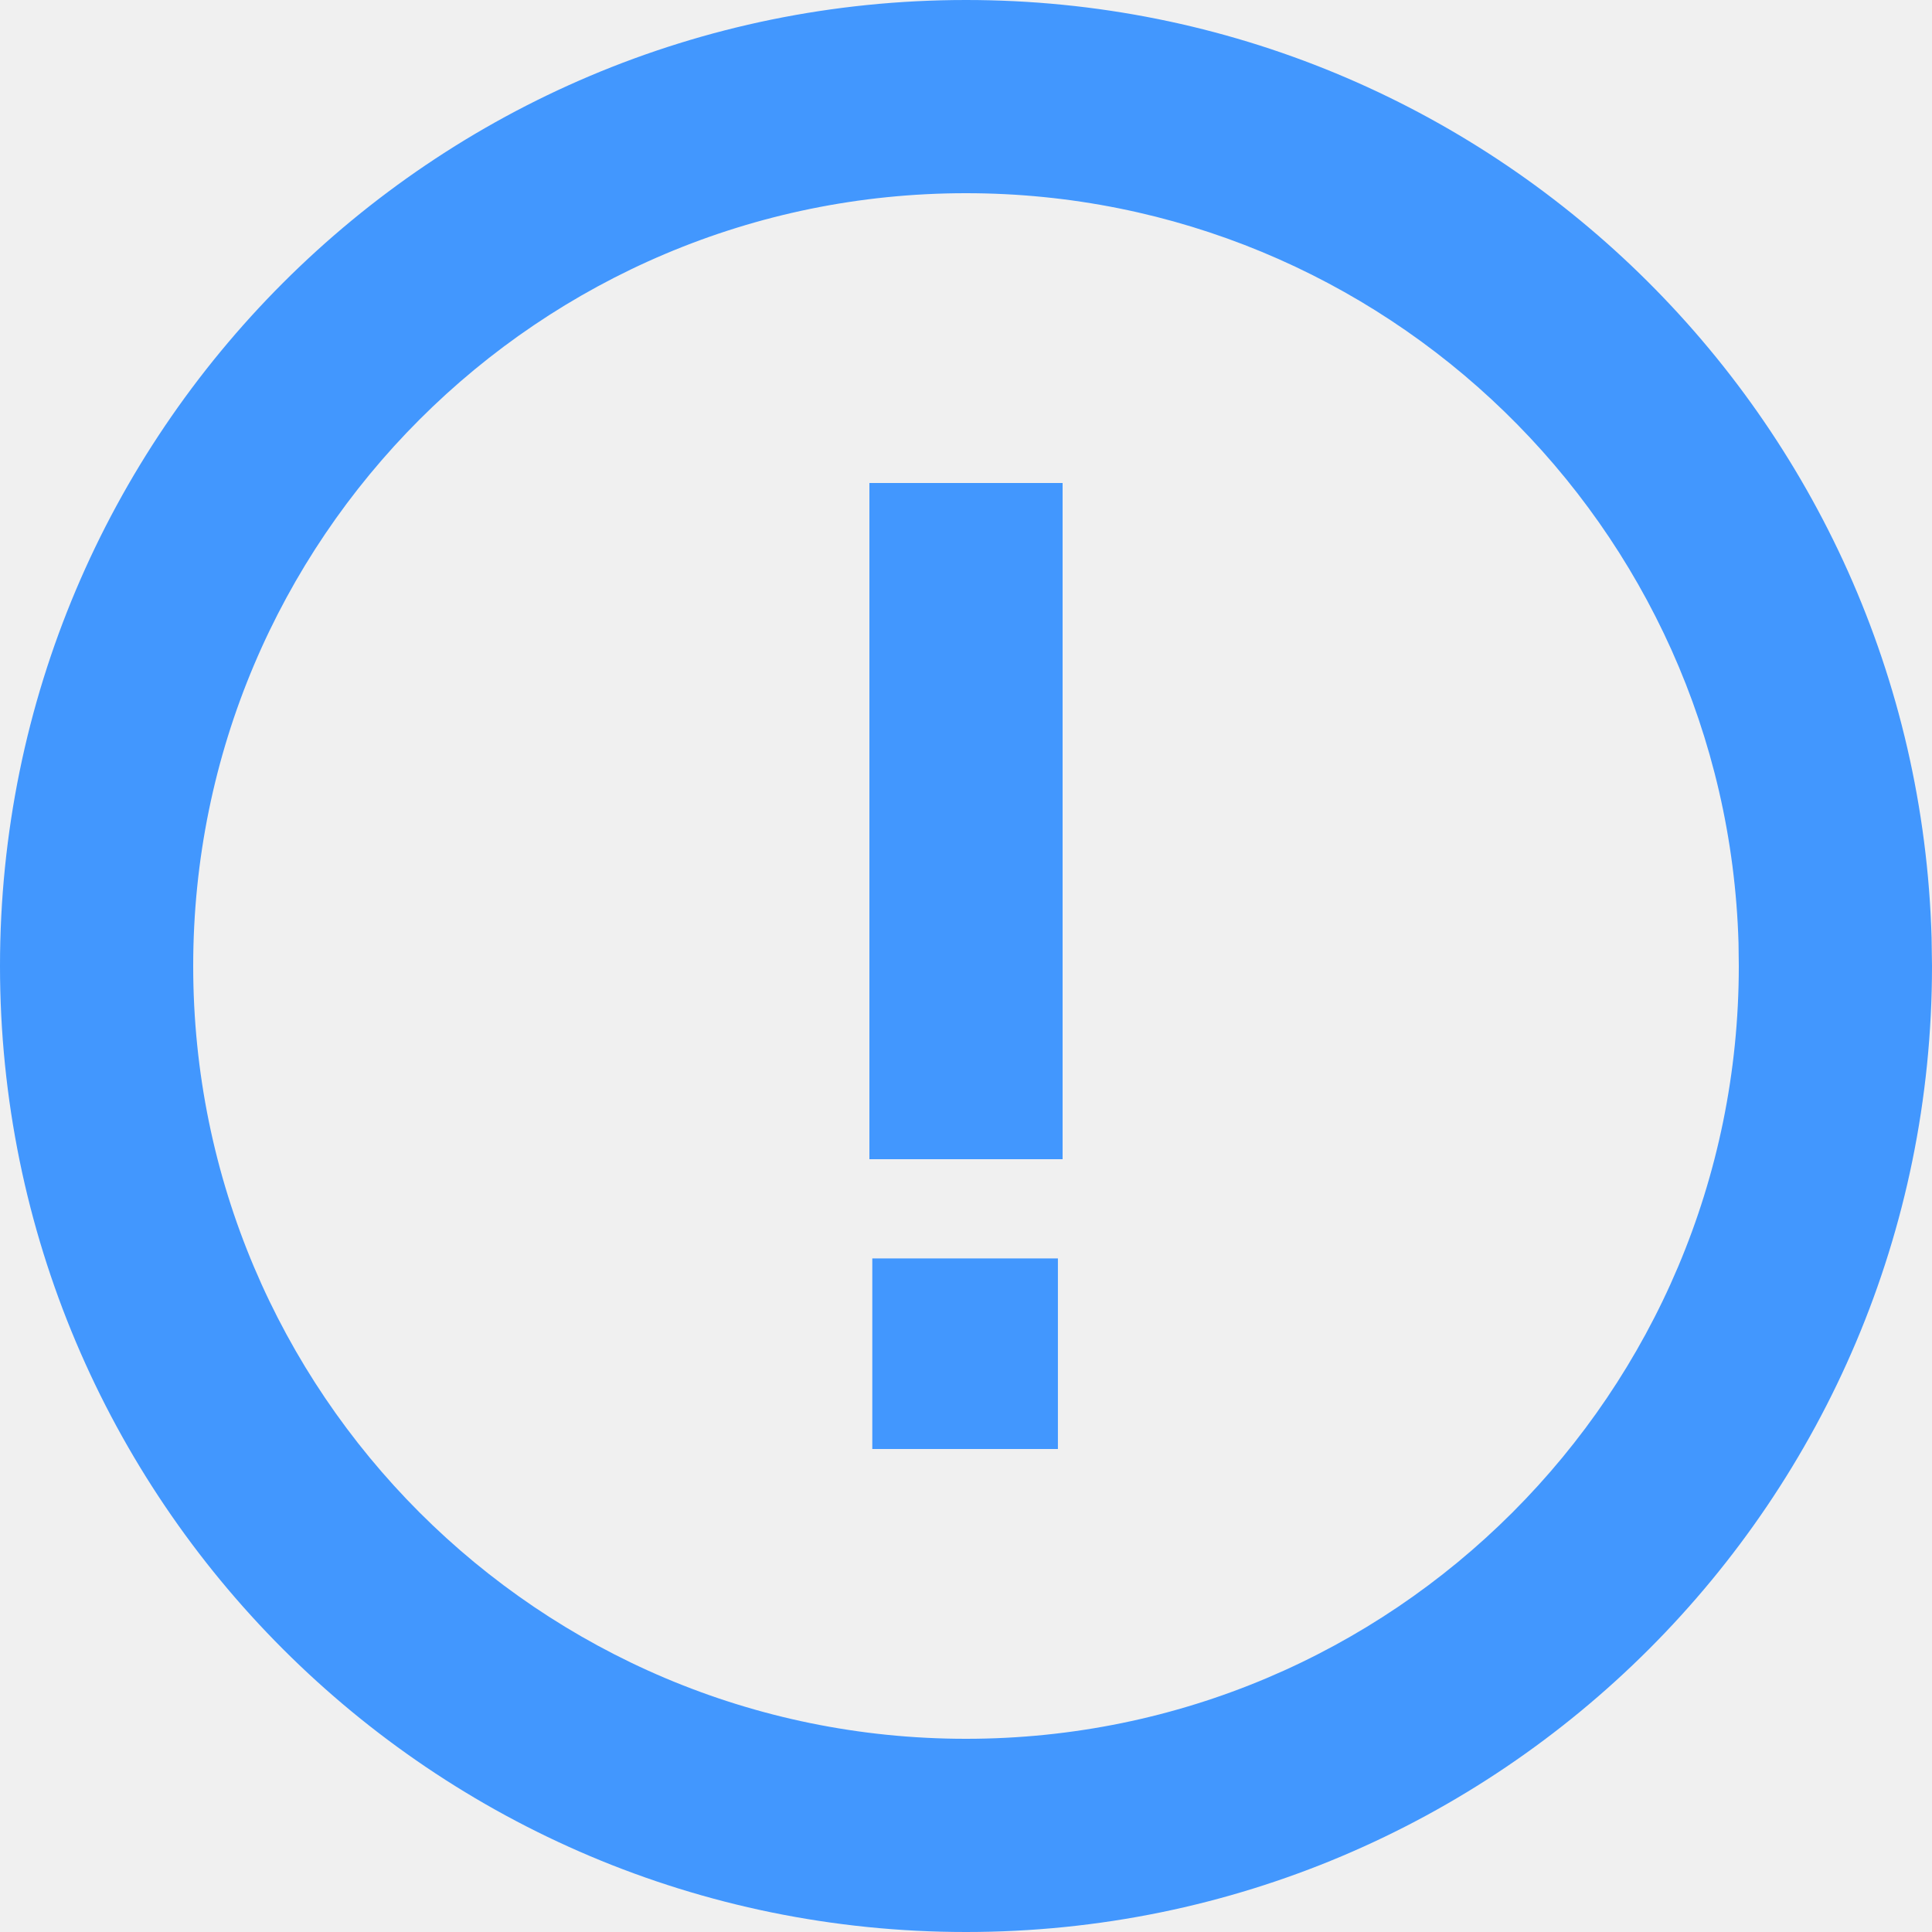
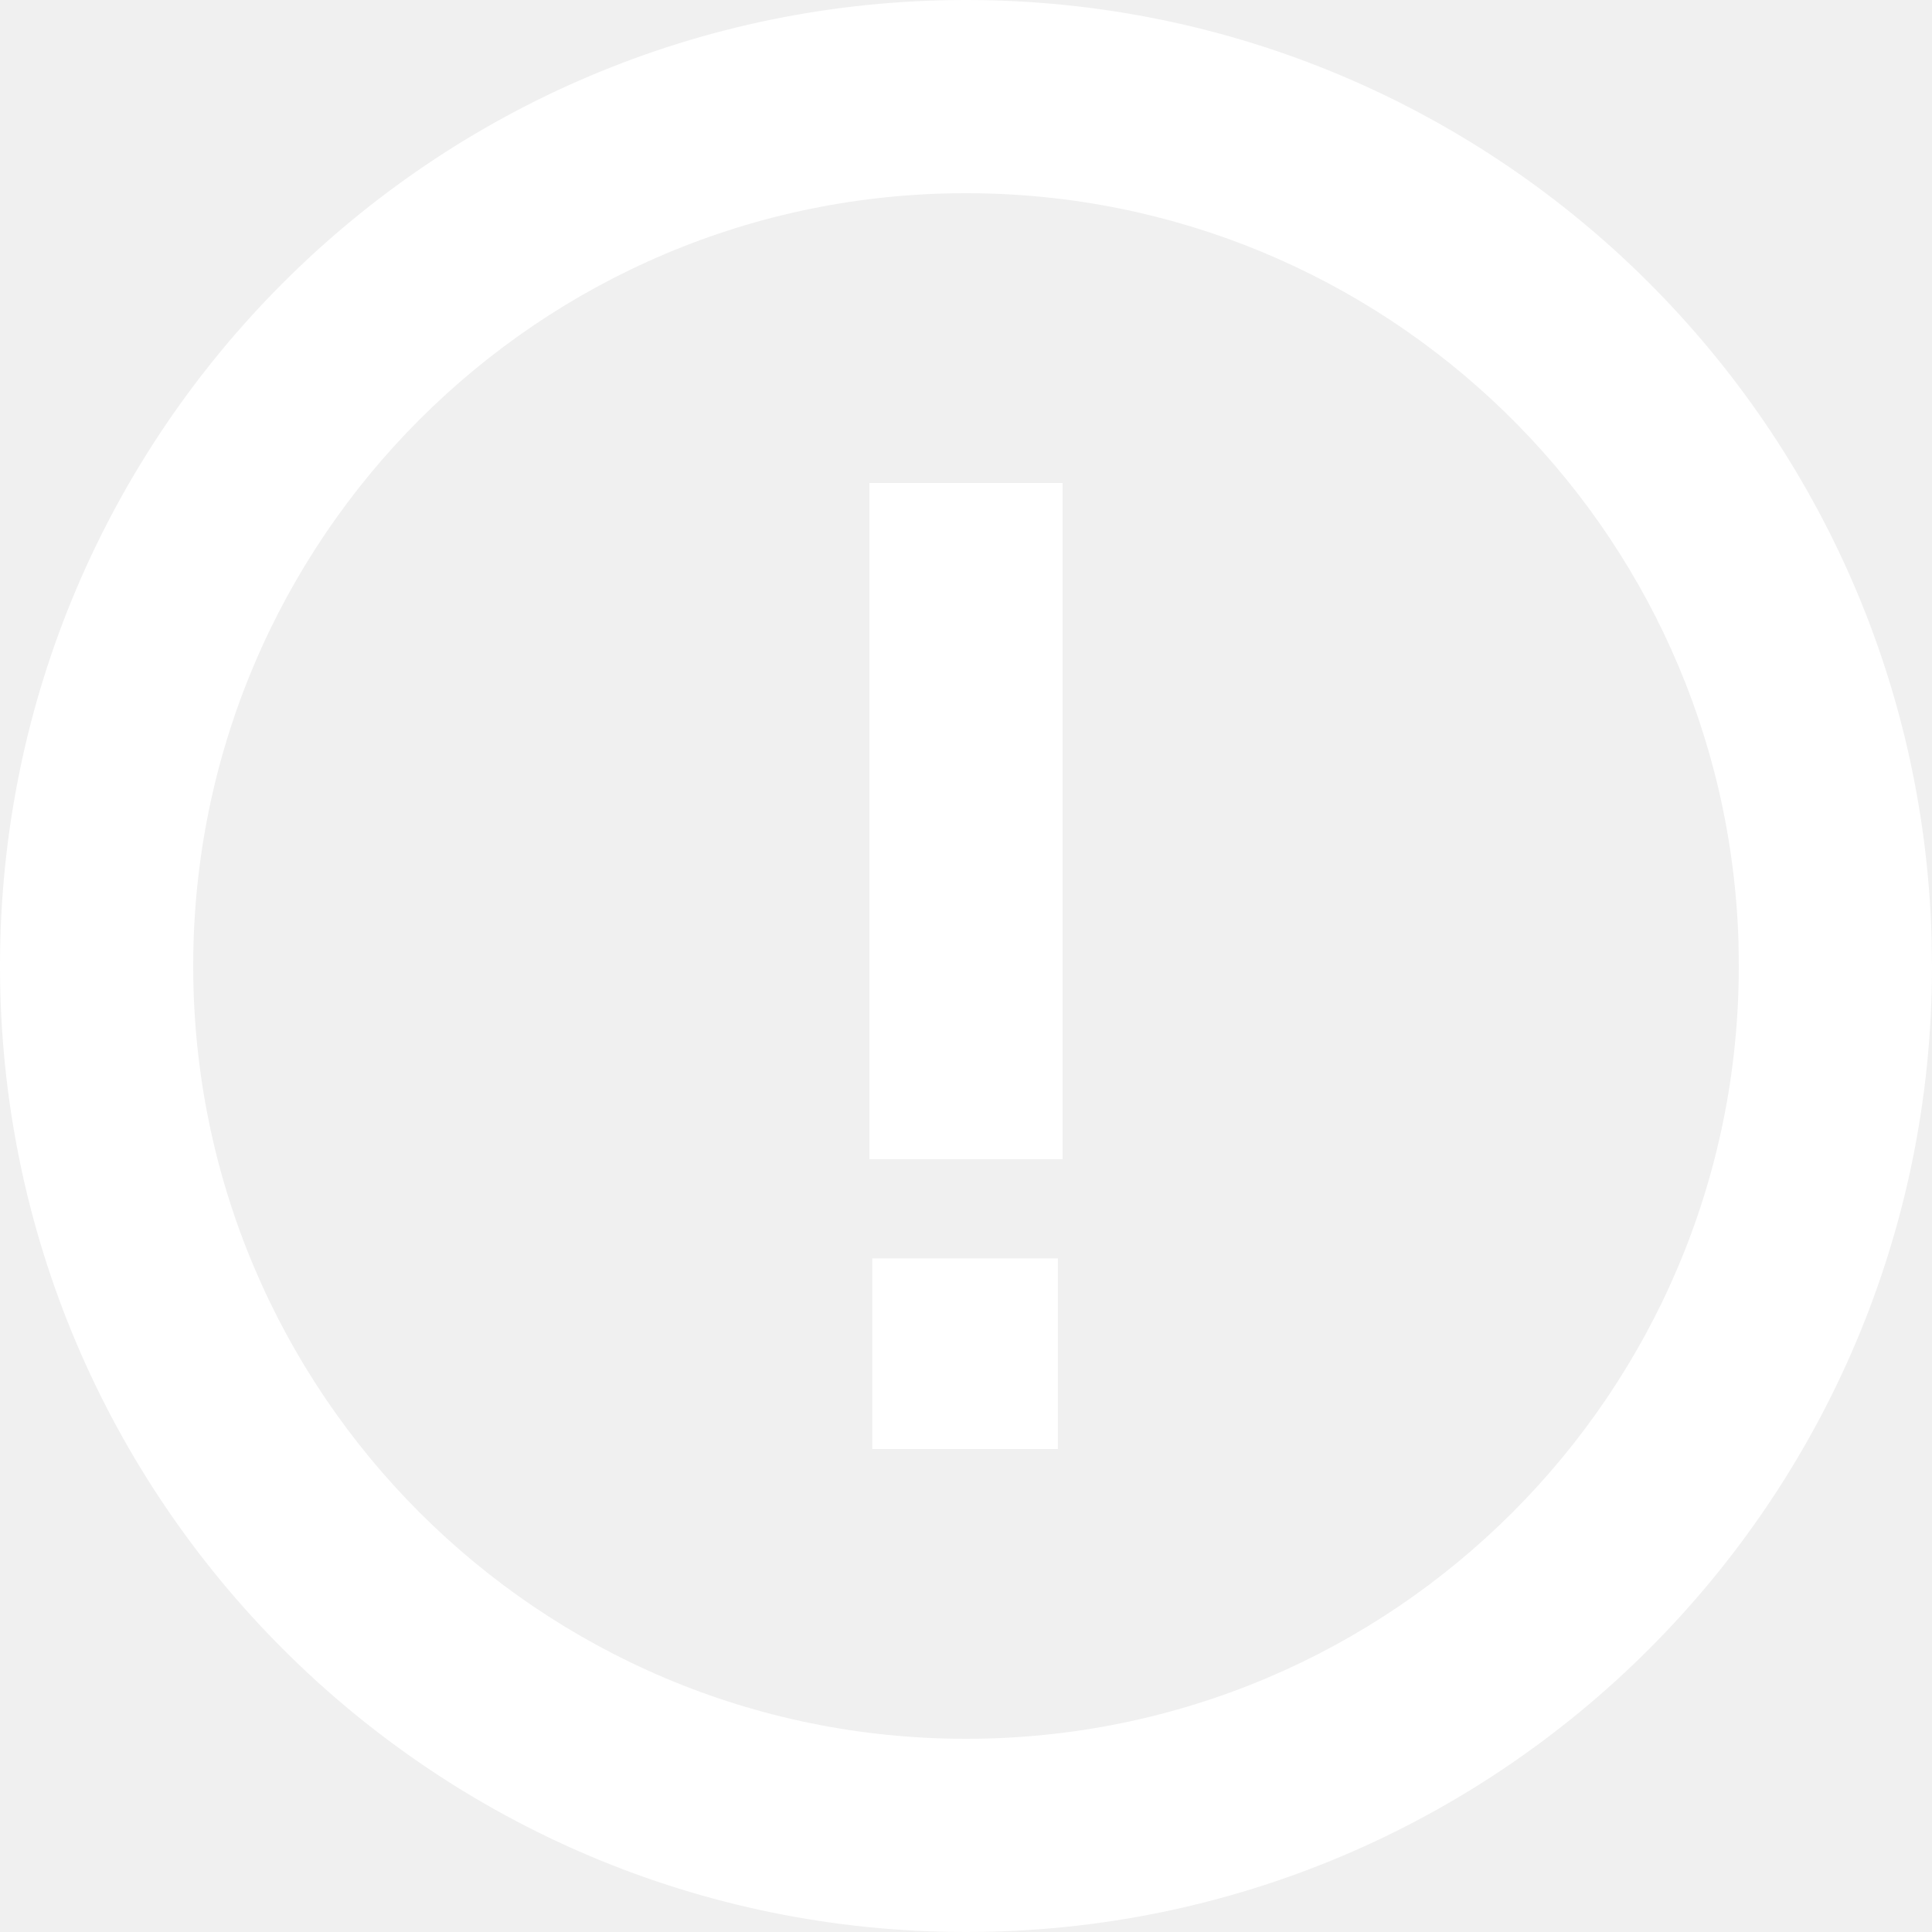
<svg xmlns="http://www.w3.org/2000/svg" width="14px" height="14px" viewBox="0 0 14 14" version="1.1">
  <g id="页面-1" stroke="none" stroke-width="1" fill="none" fill-rule="evenodd">
-     <g id="首页" transform="translate(-352, -179)" fill="#4297FE" fill-rule="nonzero">
+     <g id="首页" transform="translate(-352, -179)" fill="#FFFFFF" fill-rule="nonzero">
      <g id="Icon/提醒" transform="translate(352, 179)">
        <path d="M7,0 C10.797,0 13.888,3.023 13.997,6.794 L14,7 C14,10.866 10.866,14 7,14 C3.134,14 0,10.866 0,7 C0,3.134 3.134,0 7,0 Z M7,1.4 C3.907,1.4 1.4,3.907 1.4,7 C1.4,10.093 3.907,12.6 7,12.6 C10.093,12.6 12.6,10.093 12.6,7 L12.598,6.834 C12.51,3.812 10.031,1.4 7,1.4 Z M7.666,9.119 L7.666,10.5 L6.321,10.5 L6.321,9.119 L7.666,9.119 Z M7.7,3.5 L7.7,8.4 L6.3,8.4 L6.3,3.5 L7.7,3.5 Z" id="形状结合" />
      </g>
    </g>
  </g>
</svg>
